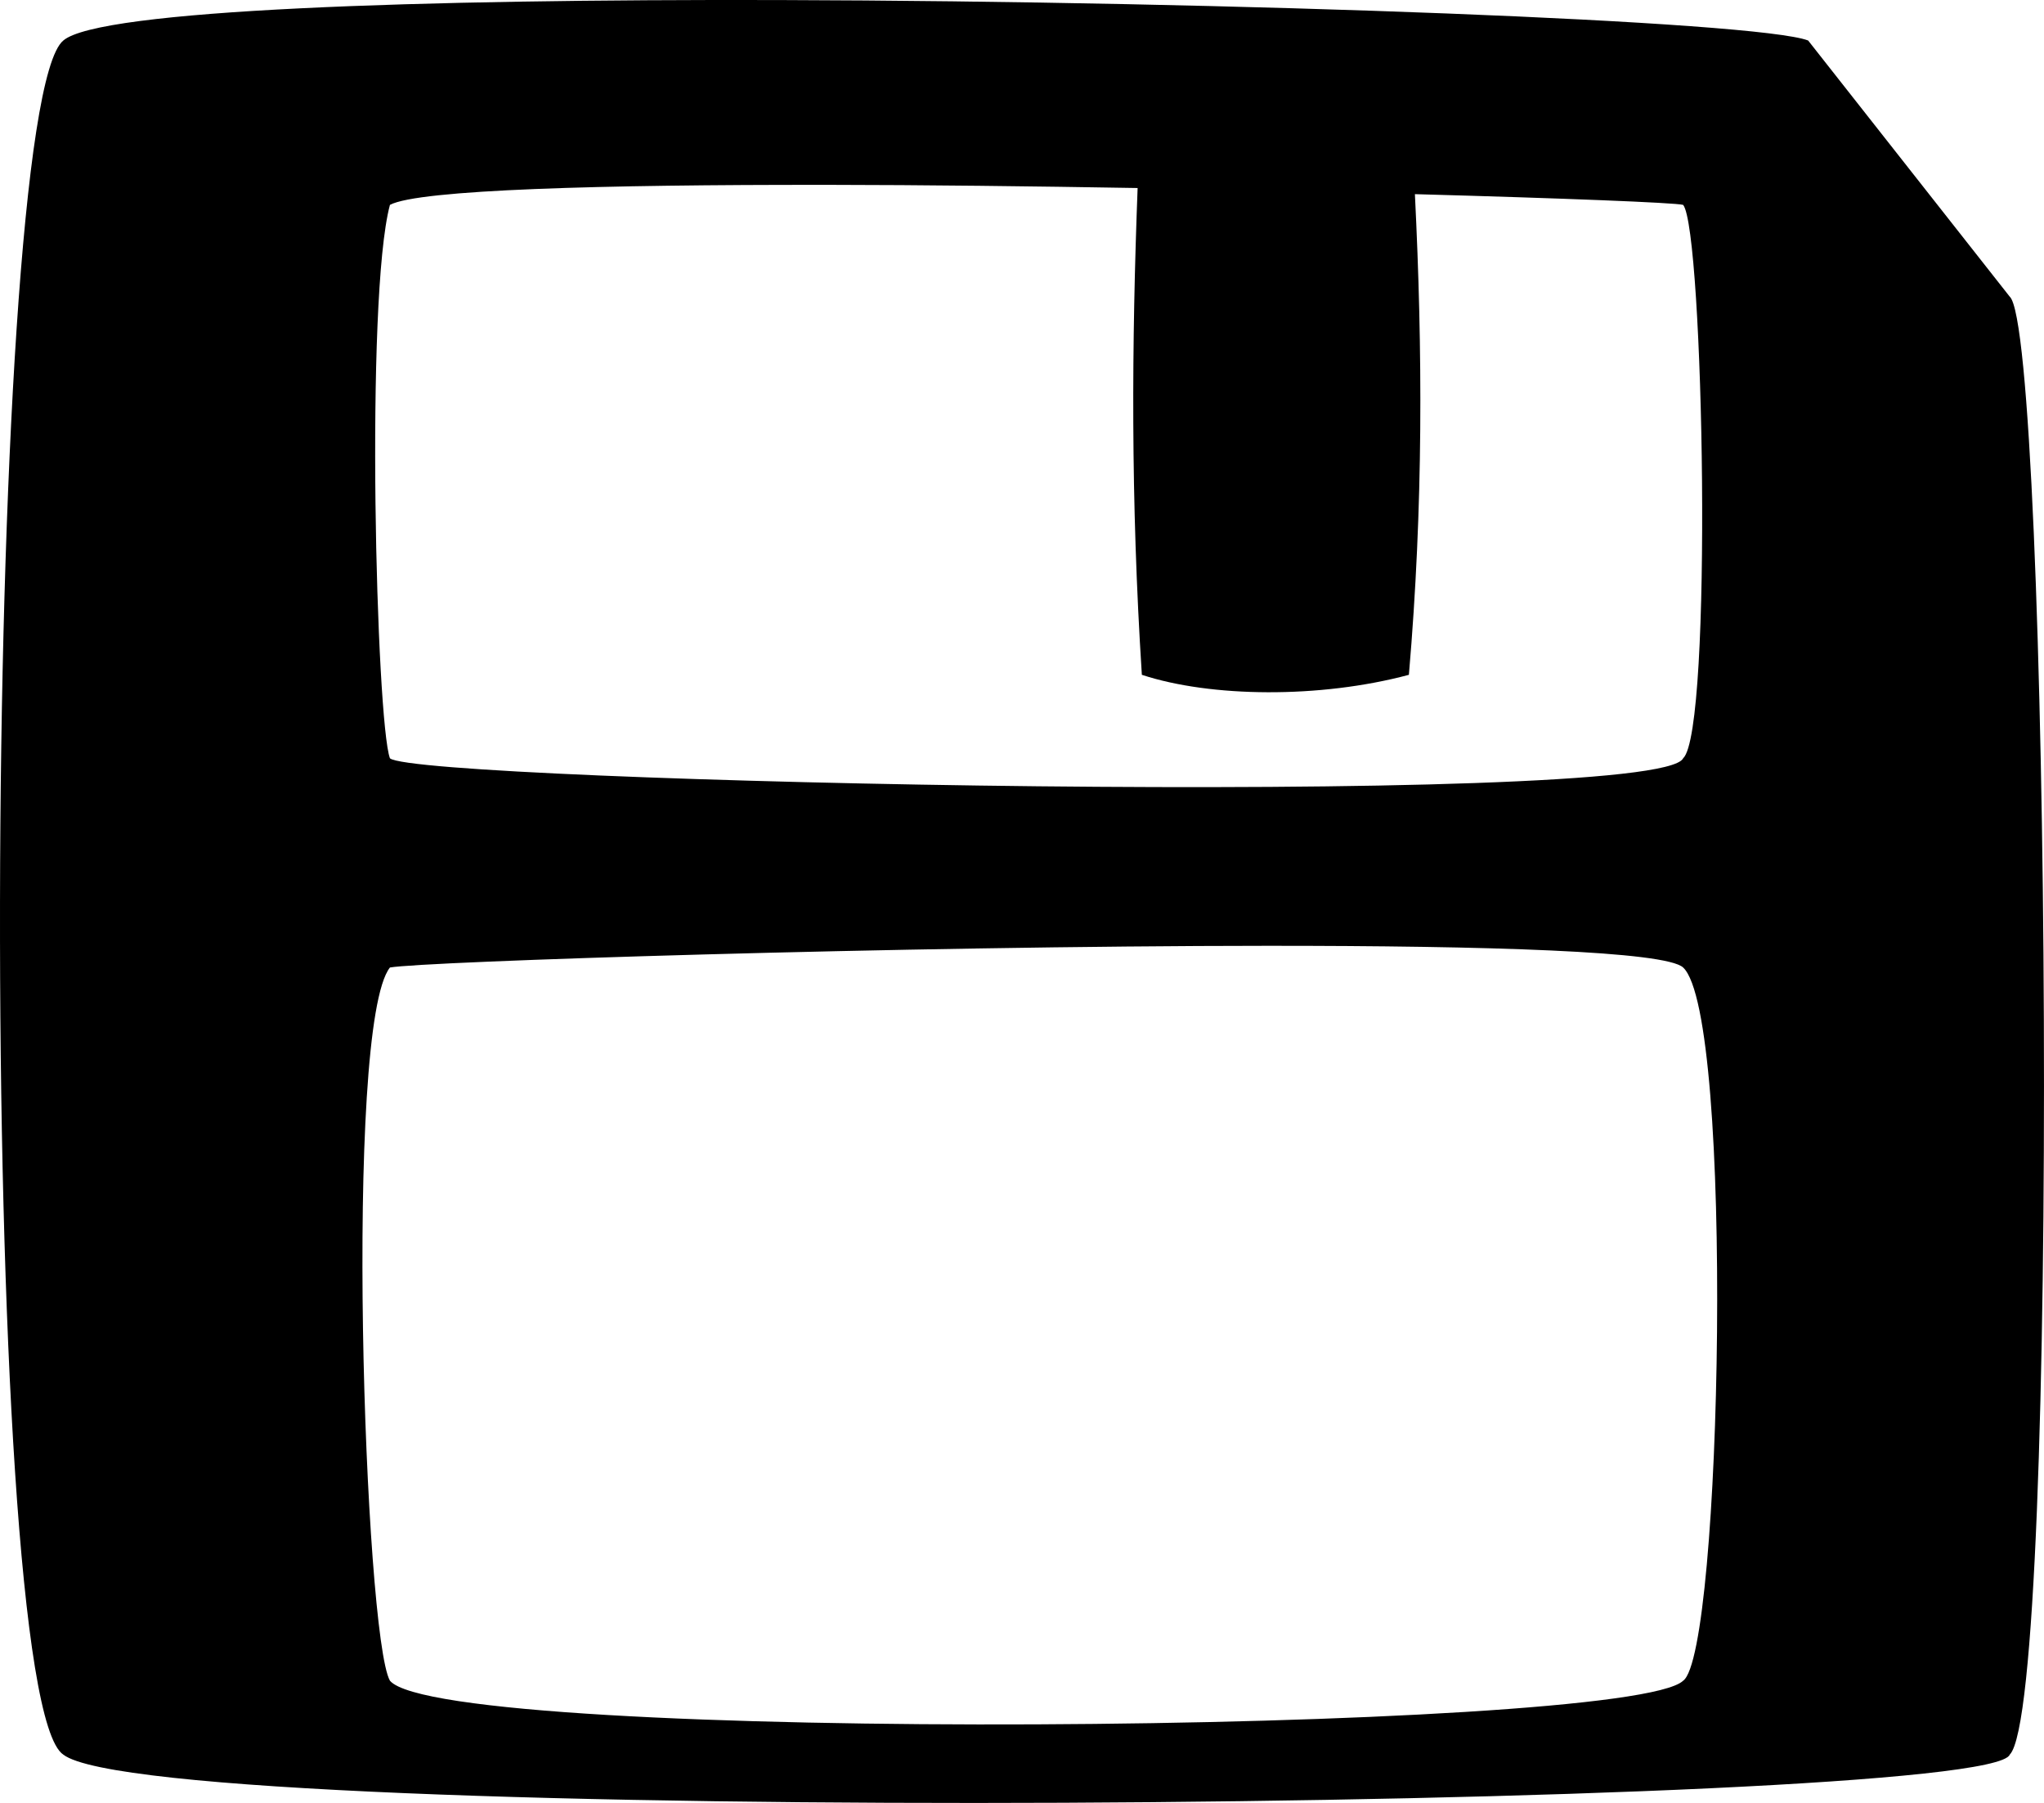
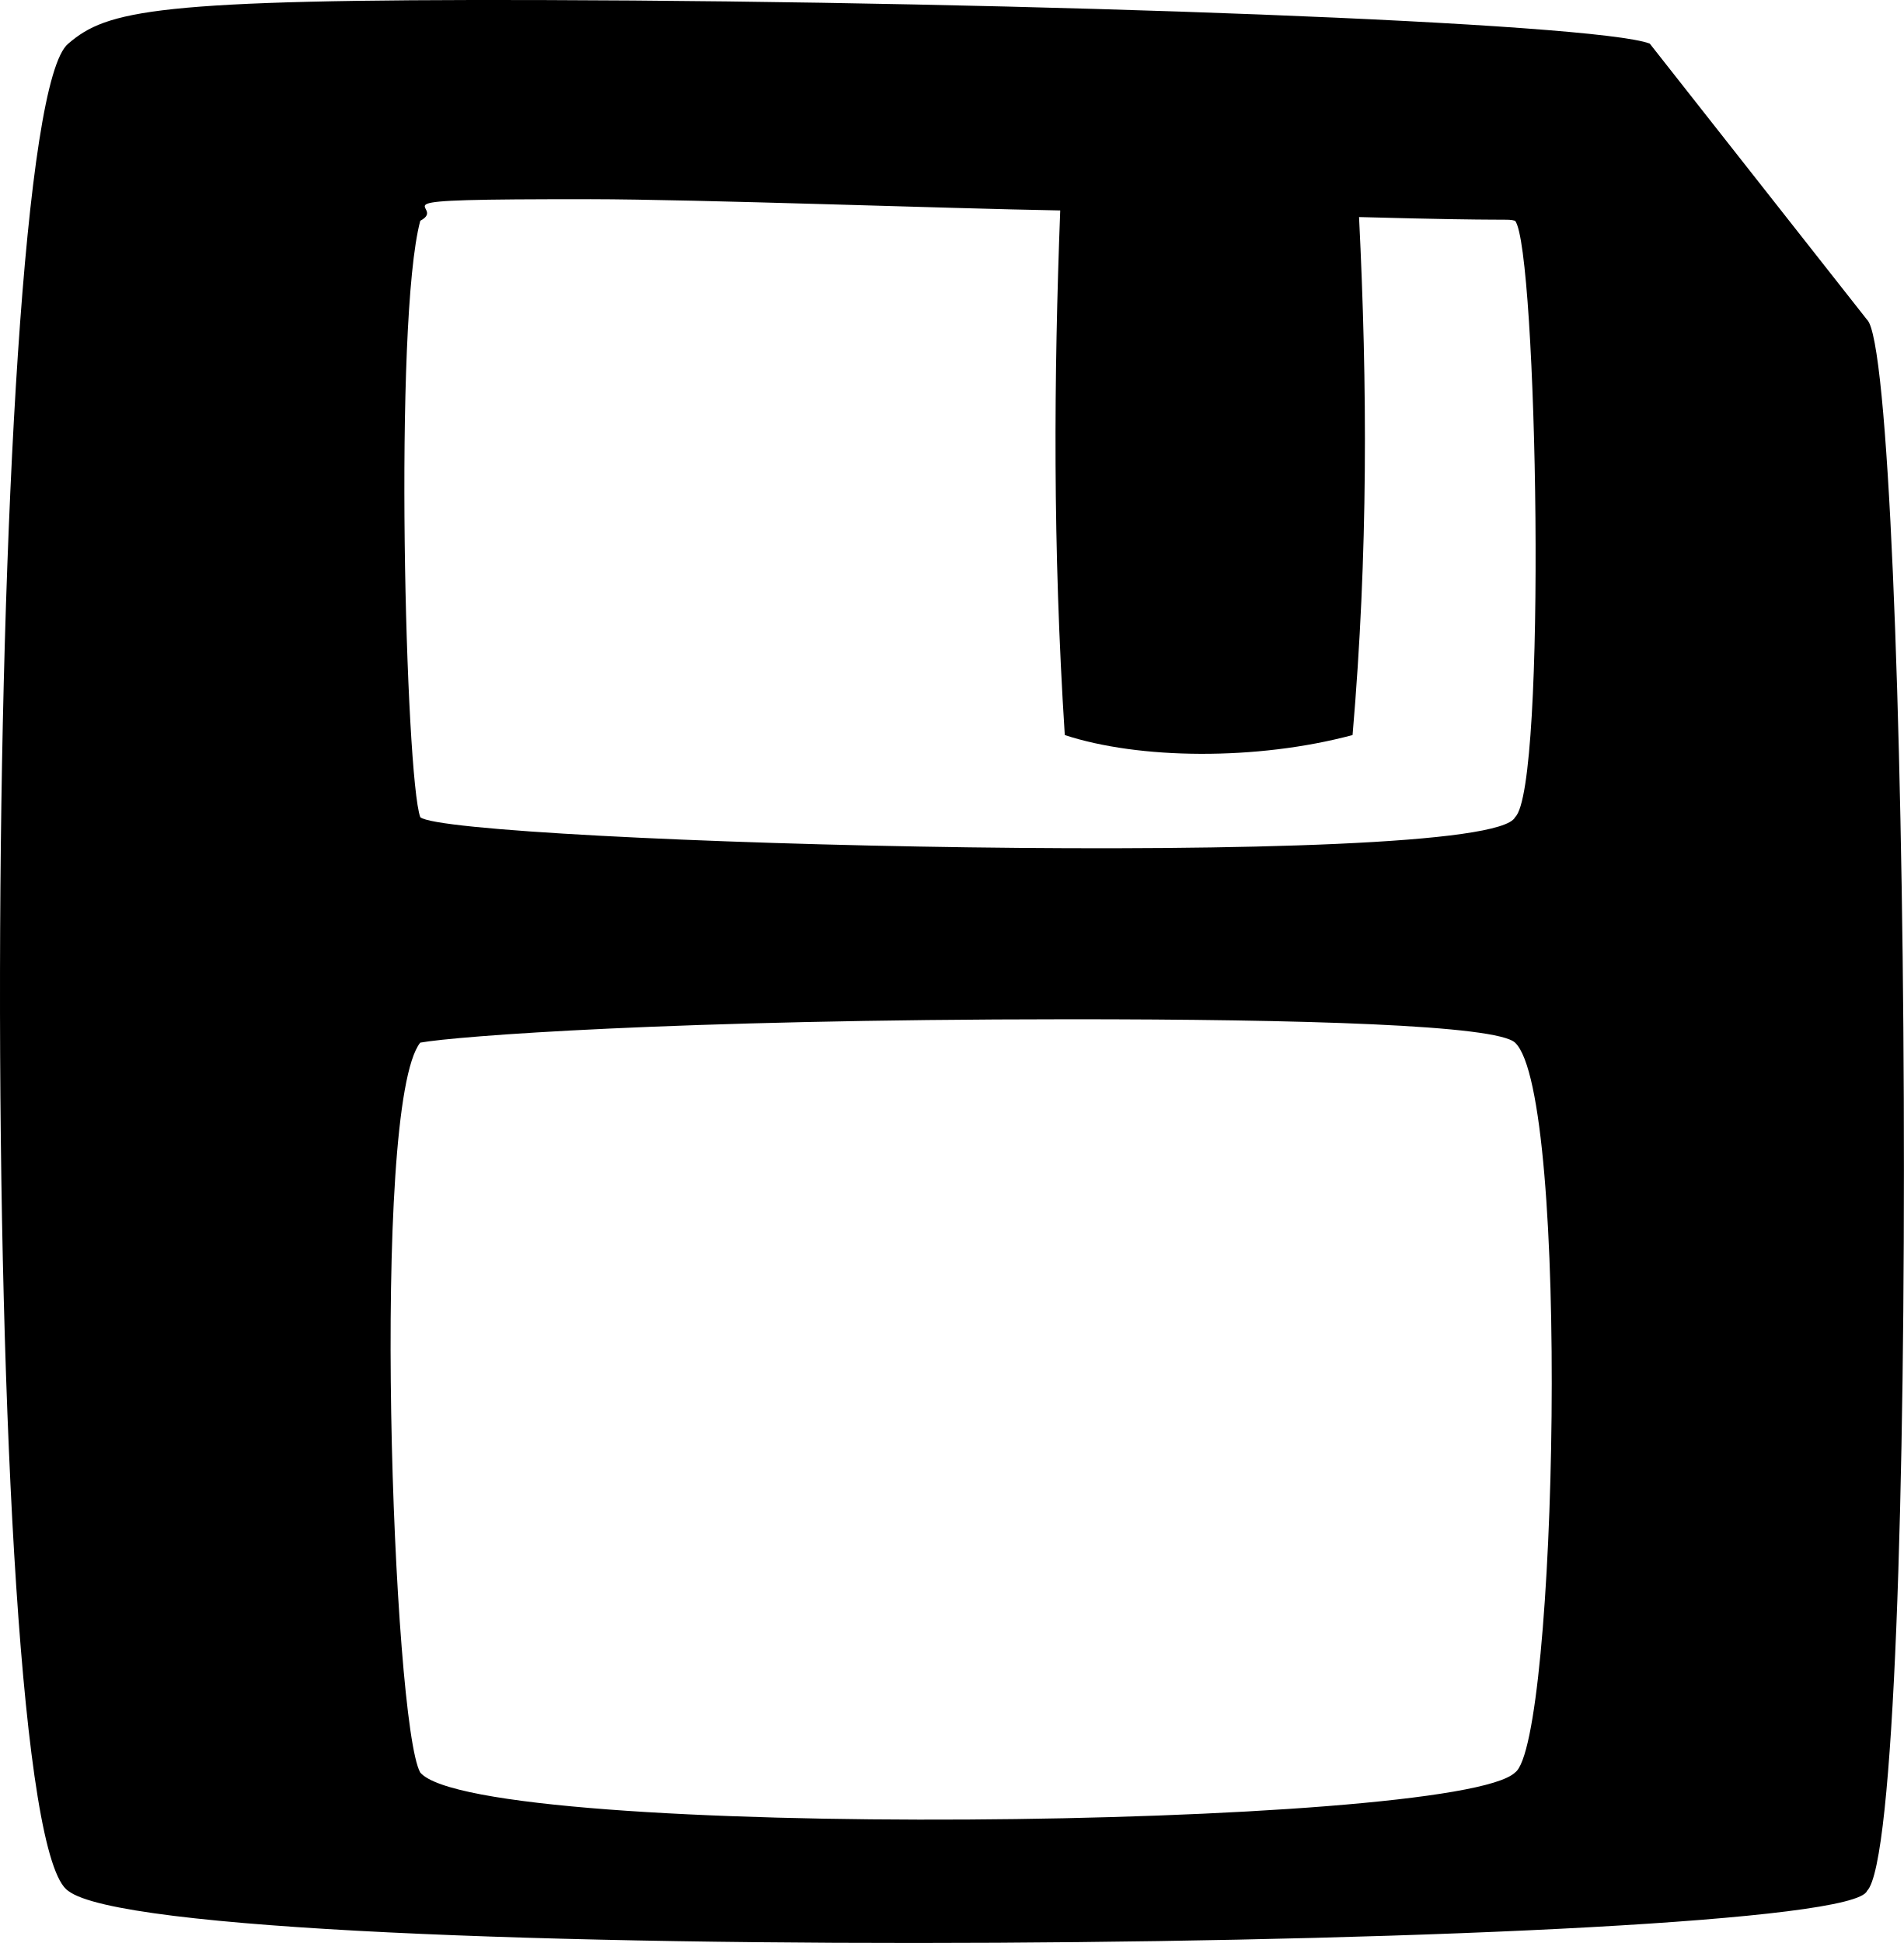
- <svg xmlns="http://www.w3.org/2000/svg" width="52.655mm" height="46.441mm" viewBox="0 0 52.655 46.441" version="1.1" id="svg1">
+ <svg xmlns="http://www.w3.org/2000/svg" width="45.511mm" height="46.441mm" viewBox="0 0 45.511 46.441" version="1.1" id="svg1">
  <defs id="defs1" />
-   <path id="rect49" style="display:inline;fill:#000000;fill-opacity:1;stroke-width:0.265" d="m 20.046,0.001 c -9.211,-0.023 -17.486,0.245 -18.414,1.042 -2.104,1.714 -2.247,42.682 0,44.153 2.427,1.874 49.587,1.43 50.14,0 1.316,-1.306 1.029,-36.636 0,-37.555 L 46.579,1.043 C 45.276,0.545 31.888,0.032 20.046,0.001 Z m 1.203,4.76 c 2.599,0.003 5.358,0.036 8.057,0.082 -0.151,3.994 -0.182,8.003 0.109,12.539 1.77,0.583 4.588,0.614 6.879,0 0.374,-4.36 0.354,-8.357 0.155,-12.381 3.814,0.105 6.682,0.218 6.91,0.276 0.529,0.651 0.768,13.543 0,14.255 -0.621,1.306 -32.611,0.617 -33.314,0 -0.35,-0.943 -0.643,-11.856 0,-14.255 0.743,-0.395 5.503,-0.522 11.204,-0.515 z M 32.653,24.362 c 5.655,-0.002 10.26,0.138 10.706,0.559 1.324,1.235 1.004,17.668 0,18.371 -1.412,1.358 -31.921,1.639 -33.314,0 -0.655,-1.166 -1.196,-16.859 0,-18.371 0.847,-0.155 13.184,-0.555 22.608,-0.559 z" />
+   <path id="rect49" style="display:inline;fill:#000000;fill-opacity:1;stroke-width:0.265" d="m 12.902,0.001 c -9.211,-0.023 -10.342,0.245 -11.27,1.042 -2.104,1.714 -2.247,42.682 0,44.153 2.427,1.874 42.443,1.43 42.996,0 1.316,-1.306 1.029,-36.636 0,-37.555 l -5.193,-6.599 C 38.133,0.545 24.745,0.032 12.902,0.001 Z m 1.203,4.76 c 2.599,0.003 8.539,0.223 11.238,0.269 -0.151,3.994 -0.182,8.003 0.109,12.539 1.77,0.583 4.588,0.614 6.879,0 0.374,-4.36 0.354,-8.357 0.155,-12.381 3.814,0.105 3.502,0.031 3.73,0.089 0.529,0.651 0.768,13.543 0,14.255 -0.621,1.306 -25.468,0.617 -26.17,0 -0.35,-0.943 -0.643,-11.856 0,-14.255 0.743,-0.395 -1.641,-0.522 4.06,-0.515 z M 25.509,24.362 c 5.655,-0.002 10.26,0.138 10.706,0.559 1.324,1.235 1.004,16.742 0,17.445 -1.412,1.358 -24.778,1.639 -26.17,0 -0.655,-1.166 -1.196,-15.933 0,-17.445 0.847,-0.155 6.04,-0.555 15.464,-0.559 z" />
+   <path id="rect3" d="m 43.173,-39.768 c 1.497,-1.59 48.274,-1.6 50.006,0 1.732,1.732 1.732,48.142 0,50.006 -1.732,1.865 -48.406,1.468 -50.006,0 -1.6,-1.468 -1.497,-48.416 0,-50.006 z" style="display:none;fill:#000000;stroke-width:0.233" />
+   <path id="path28" style="display:none;fill:#000000;stroke-width:0.233" d="m 68.088,-40.965 c -12.098,10e-4 -24.166,0.401 -24.915,1.196 -1.497,1.59 -1.6,48.538 0,50.006 1.6,1.468 48.274,1.865 50.006,0 1.732,-1.865 1.732,-48.274 0,-50.006 -0.866,-0.8 -12.994,-1.198 -25.091,-1.196 z m 14.474,11.897 c 1.166,-0.04 2.196,0.397 2.52,1.453 1.088,1.615 -14.727,28.709 -17.523,28.674 -2.528,0.141 -16.559,-14.402 -15.993,-15.651 0.132,-1.501 4.855,-1.555 6.547,-0.113 3.351,2.501 6.626,5.428 8.566,8.458 2.708,-5.987 10.945,-20.089 12.55,-21.409 0.867,-0.855 2.168,-1.373 3.334,-1.413 z" />
</svg>
